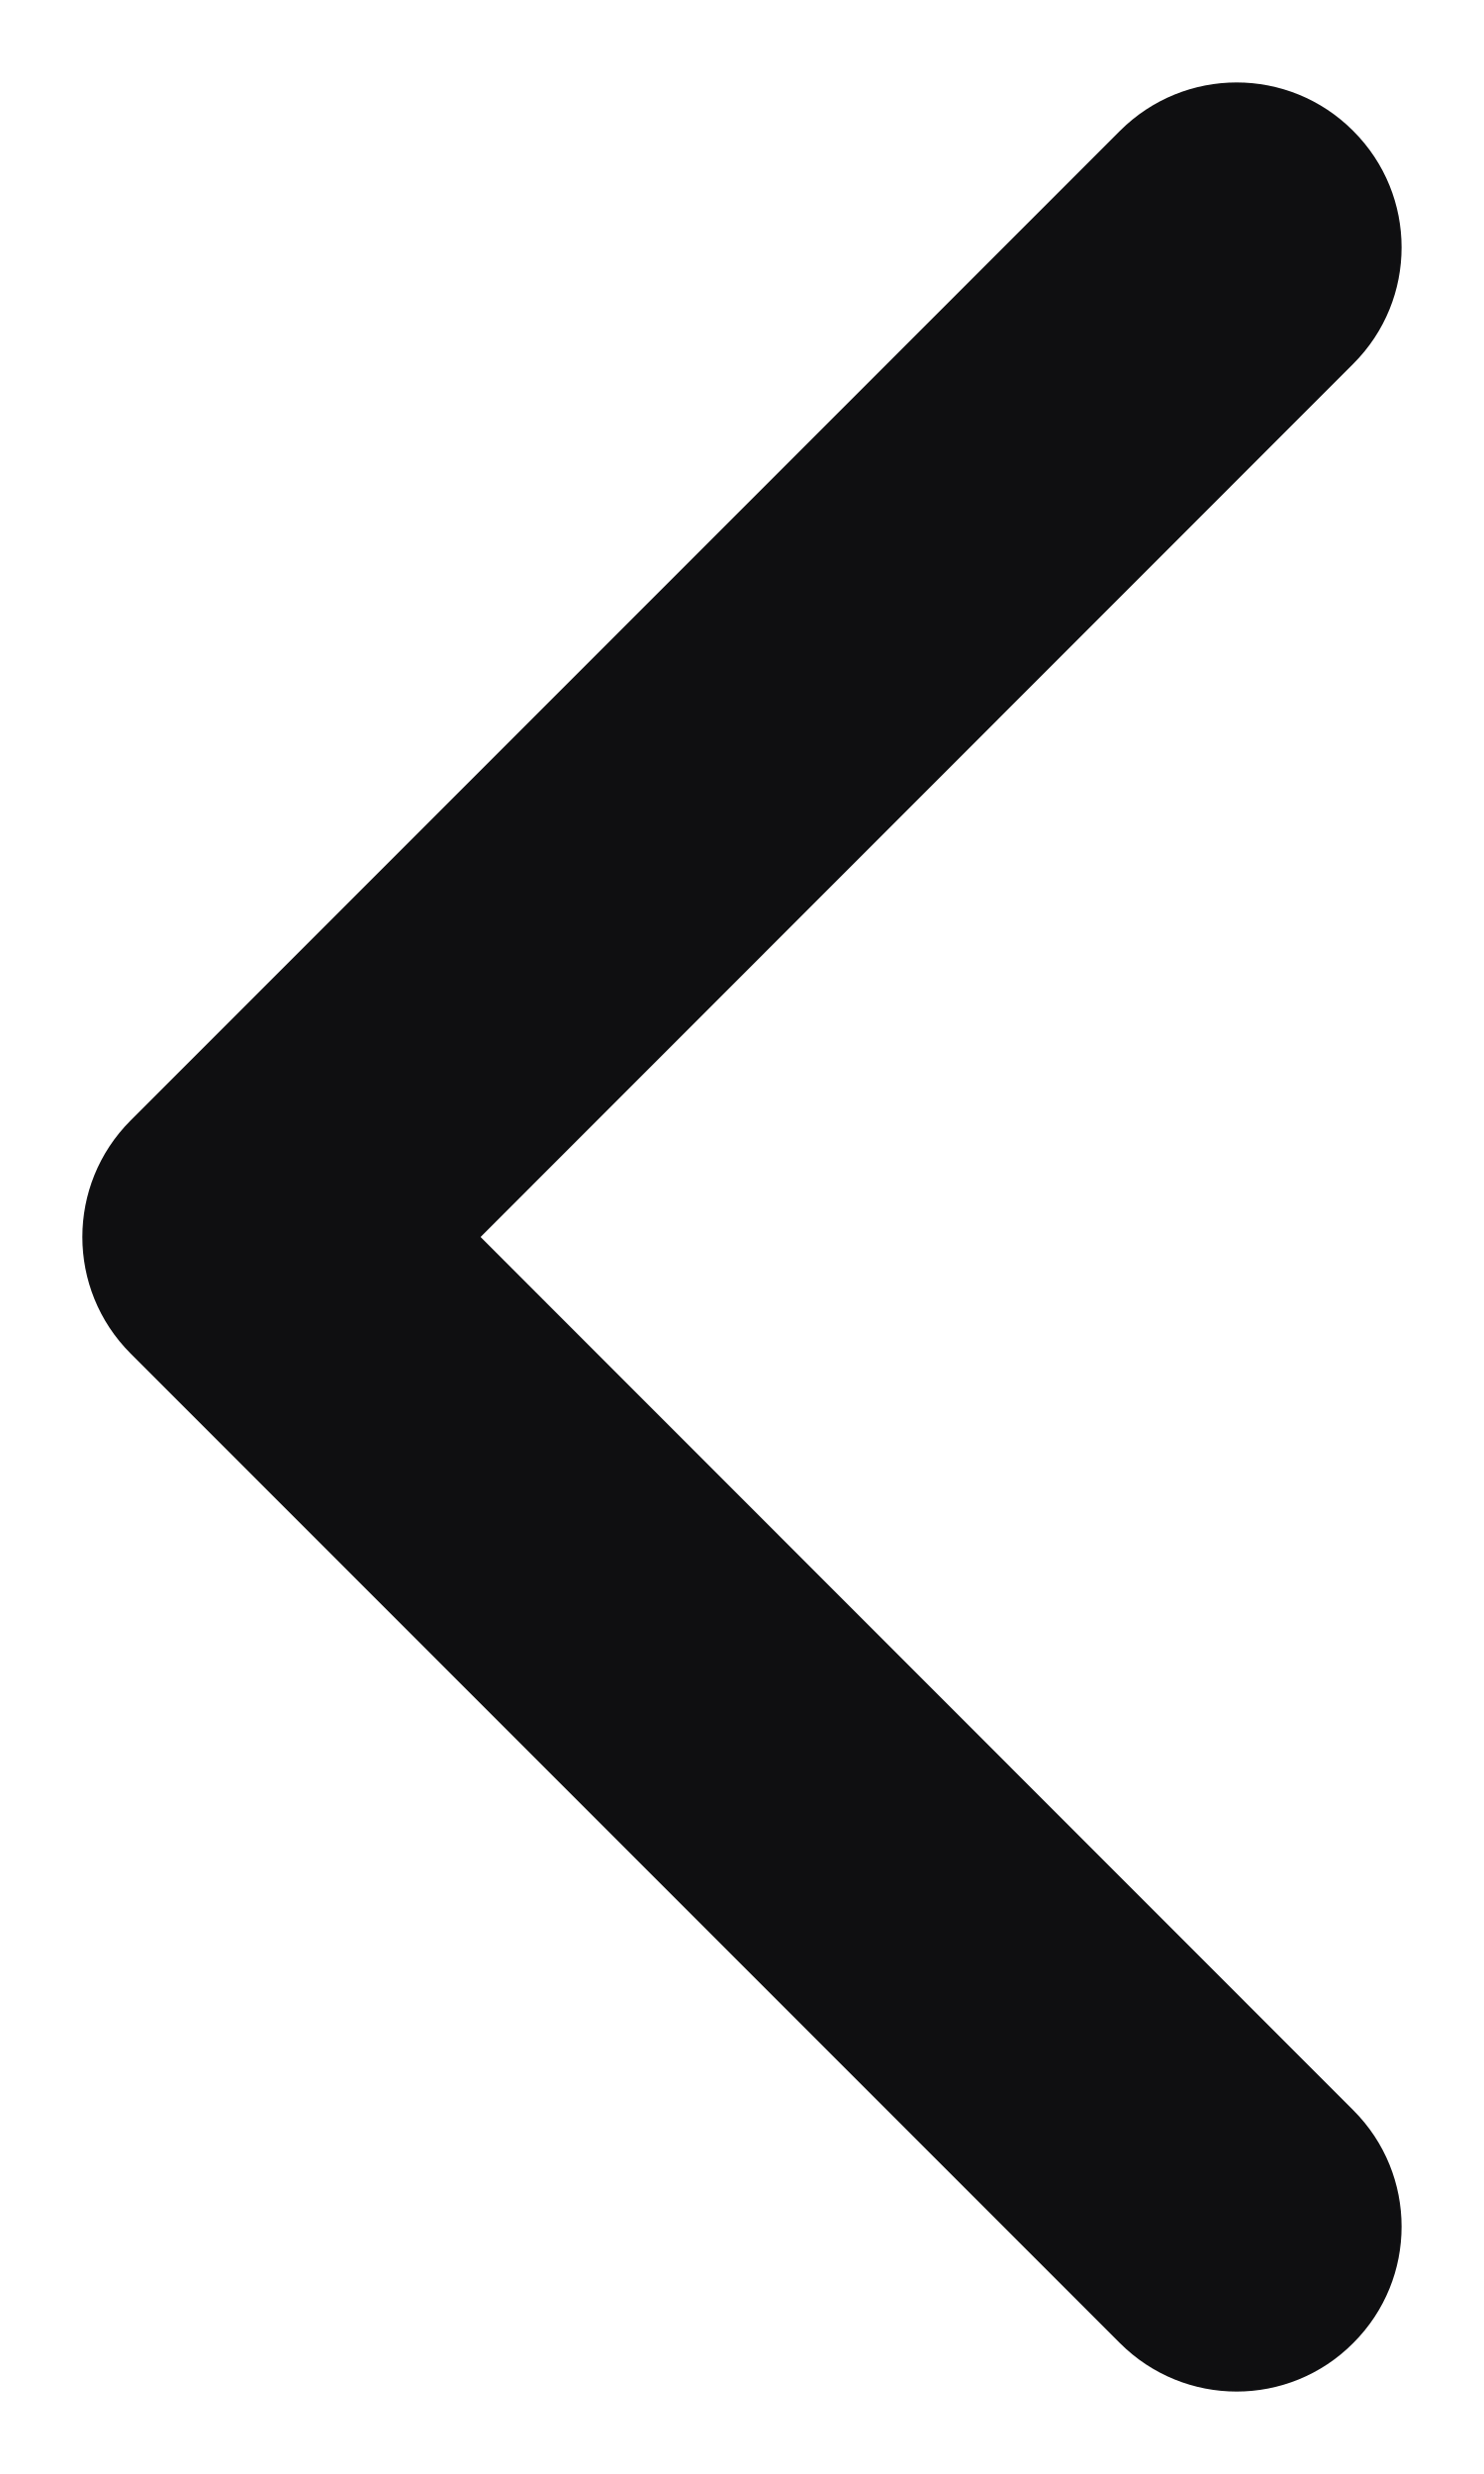
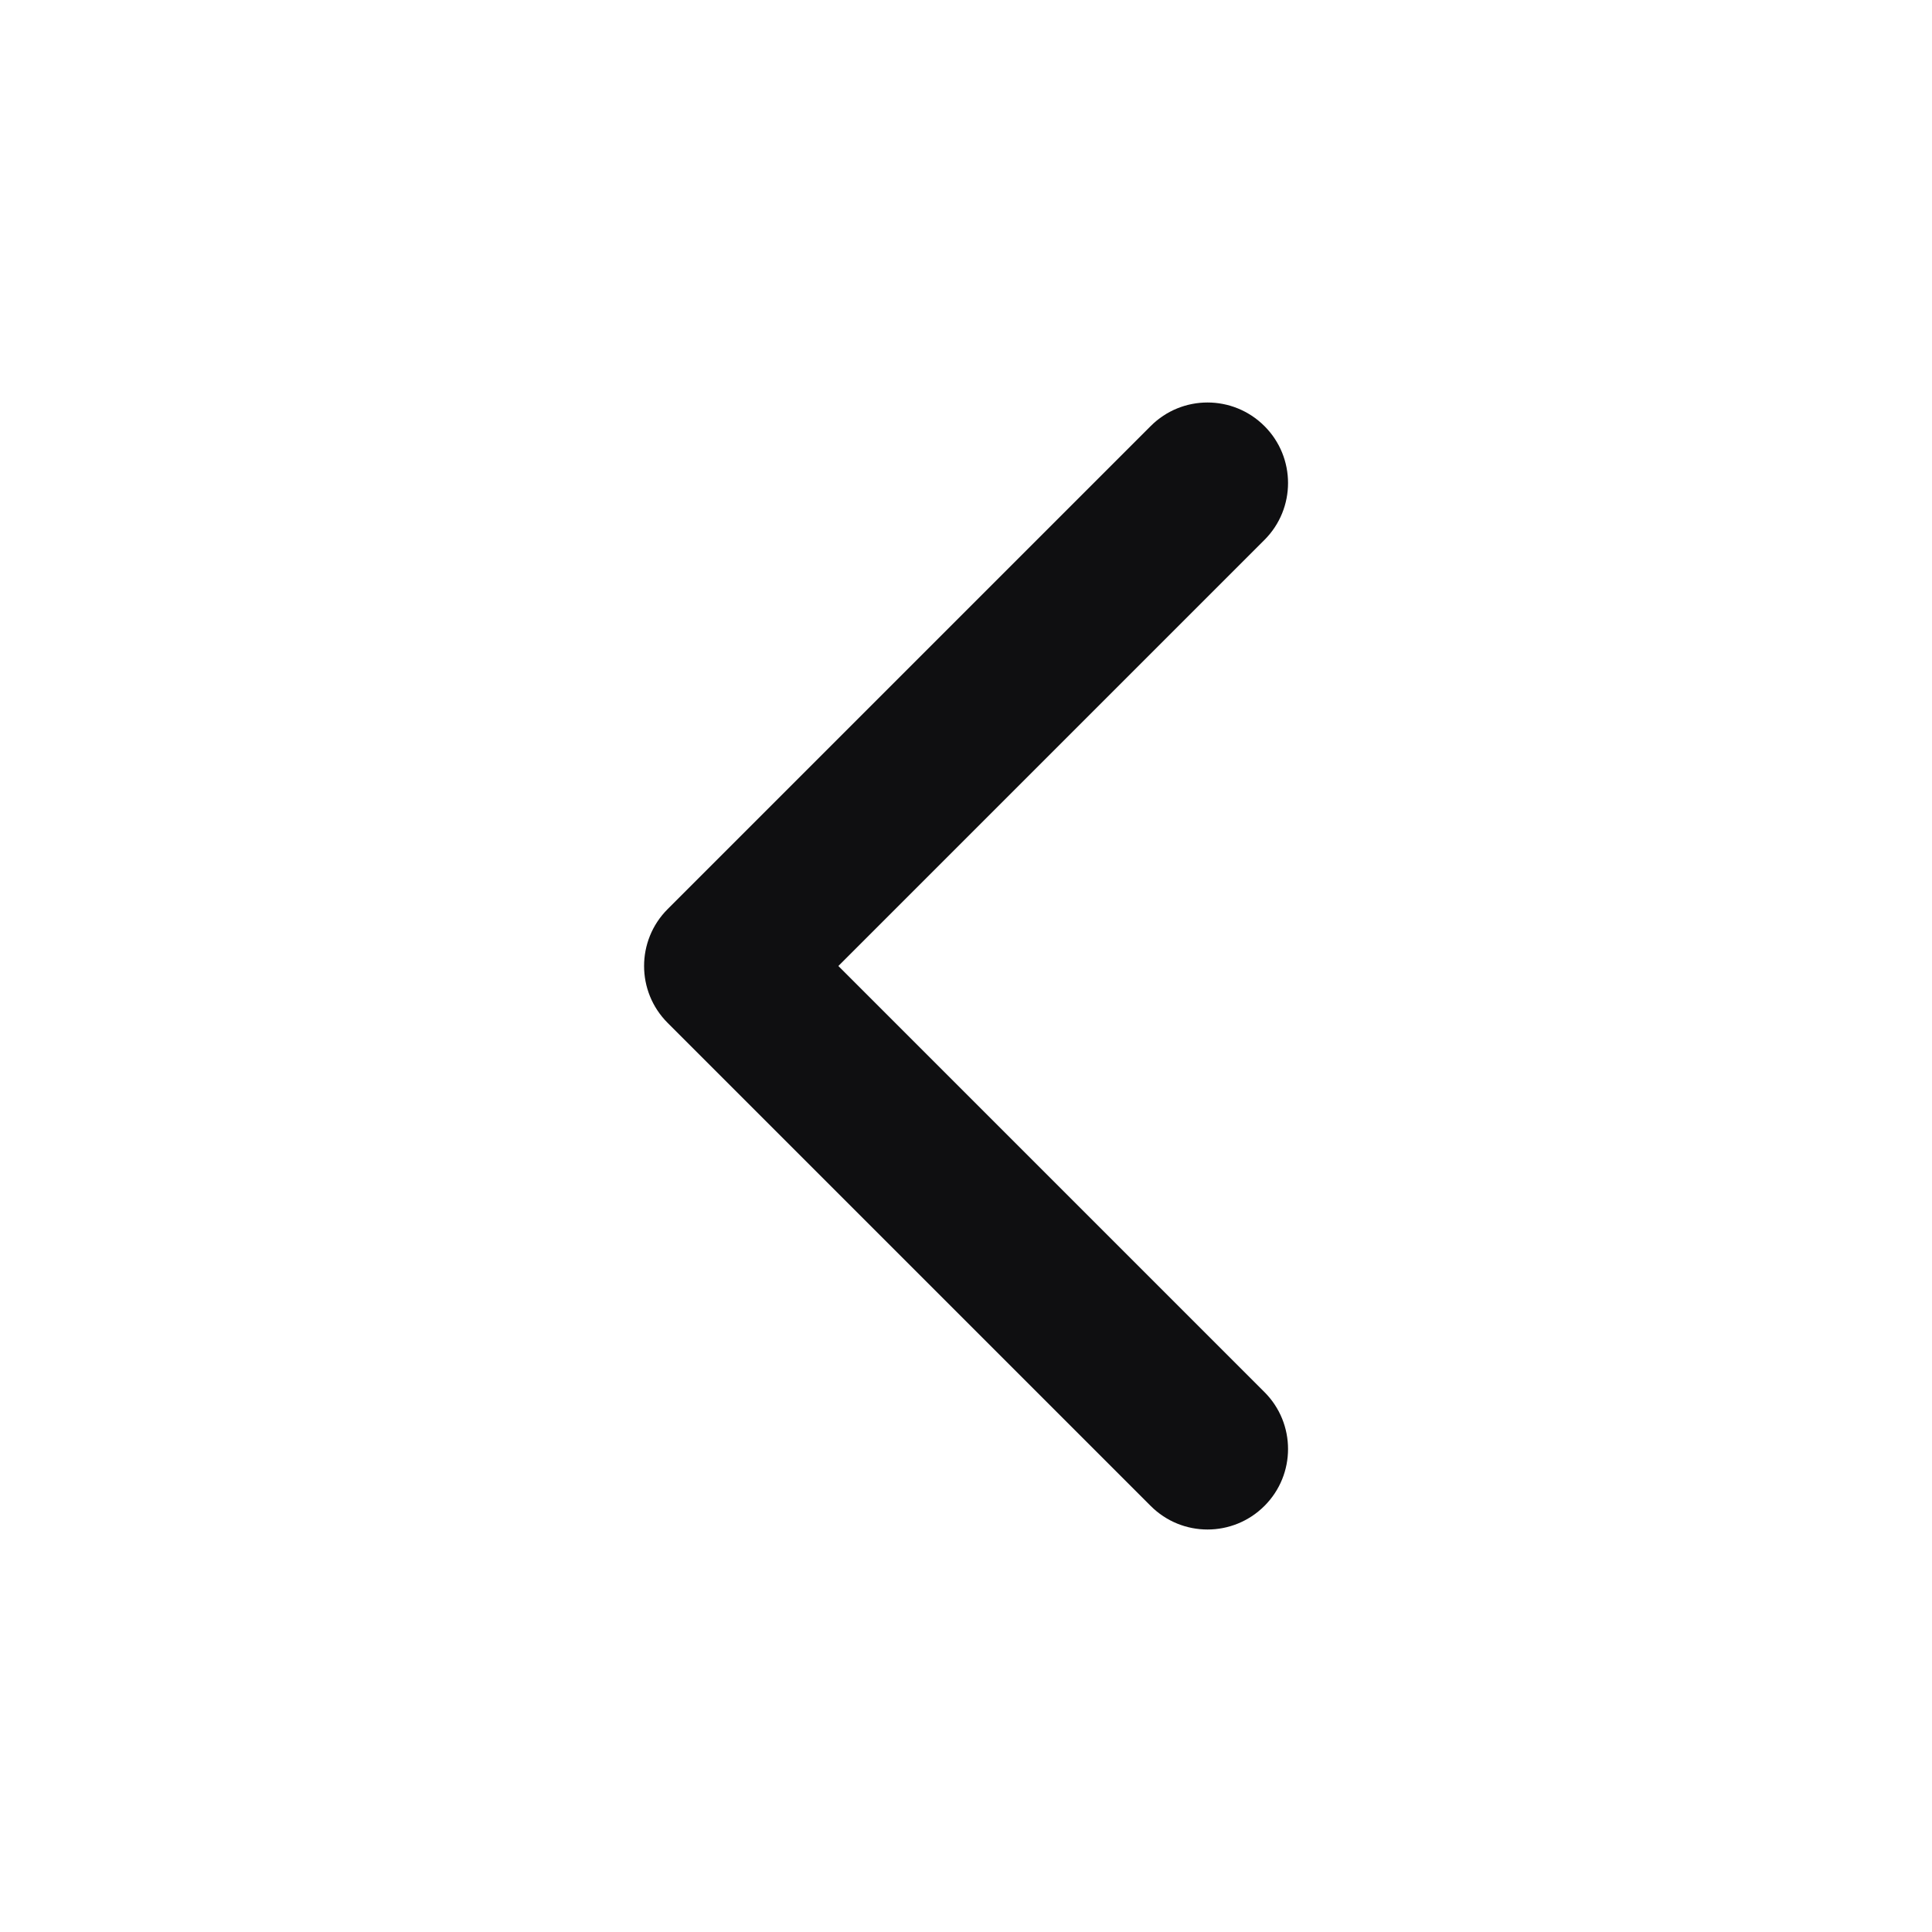
- <svg xmlns="http://www.w3.org/2000/svg" width="6" height="10" viewBox="0 0 6 10" fill="none">
-   <path fill-rule="evenodd" clip-rule="evenodd" d="M5.471 0.529C5.211 0.268 4.789 0.268 4.528 0.529L0.528 4.529C0.268 4.789 0.268 5.211 0.528 5.471L4.528 9.471C4.789 9.732 5.211 9.732 5.471 9.471C5.732 9.211 5.732 8.789 5.471 8.529L1.943 5L5.471 1.471C5.732 1.211 5.732 0.789 5.471 0.529Z" fill="#0F0F11" />
+ <svg xmlns="http://www.w3.org/2000/svg" width="16" height="16" viewBox="0 0 16 16" fill="none">
+   <path fill-rule="evenodd" clip-rule="evenodd" d="M10.472 3.529C10.211 3.268 9.789 3.268 9.529 3.529L5.529 7.529C5.269 7.789 5.269 8.211 5.529 8.471L9.529 12.471C9.789 12.732 10.211 12.732 10.472 12.471C10.732 12.211 10.732 11.789 10.472 11.529L6.943 8L10.472 4.471C10.732 4.211 10.732 3.789 10.472 3.529Z" fill="#0F0F11" />
</svg>
